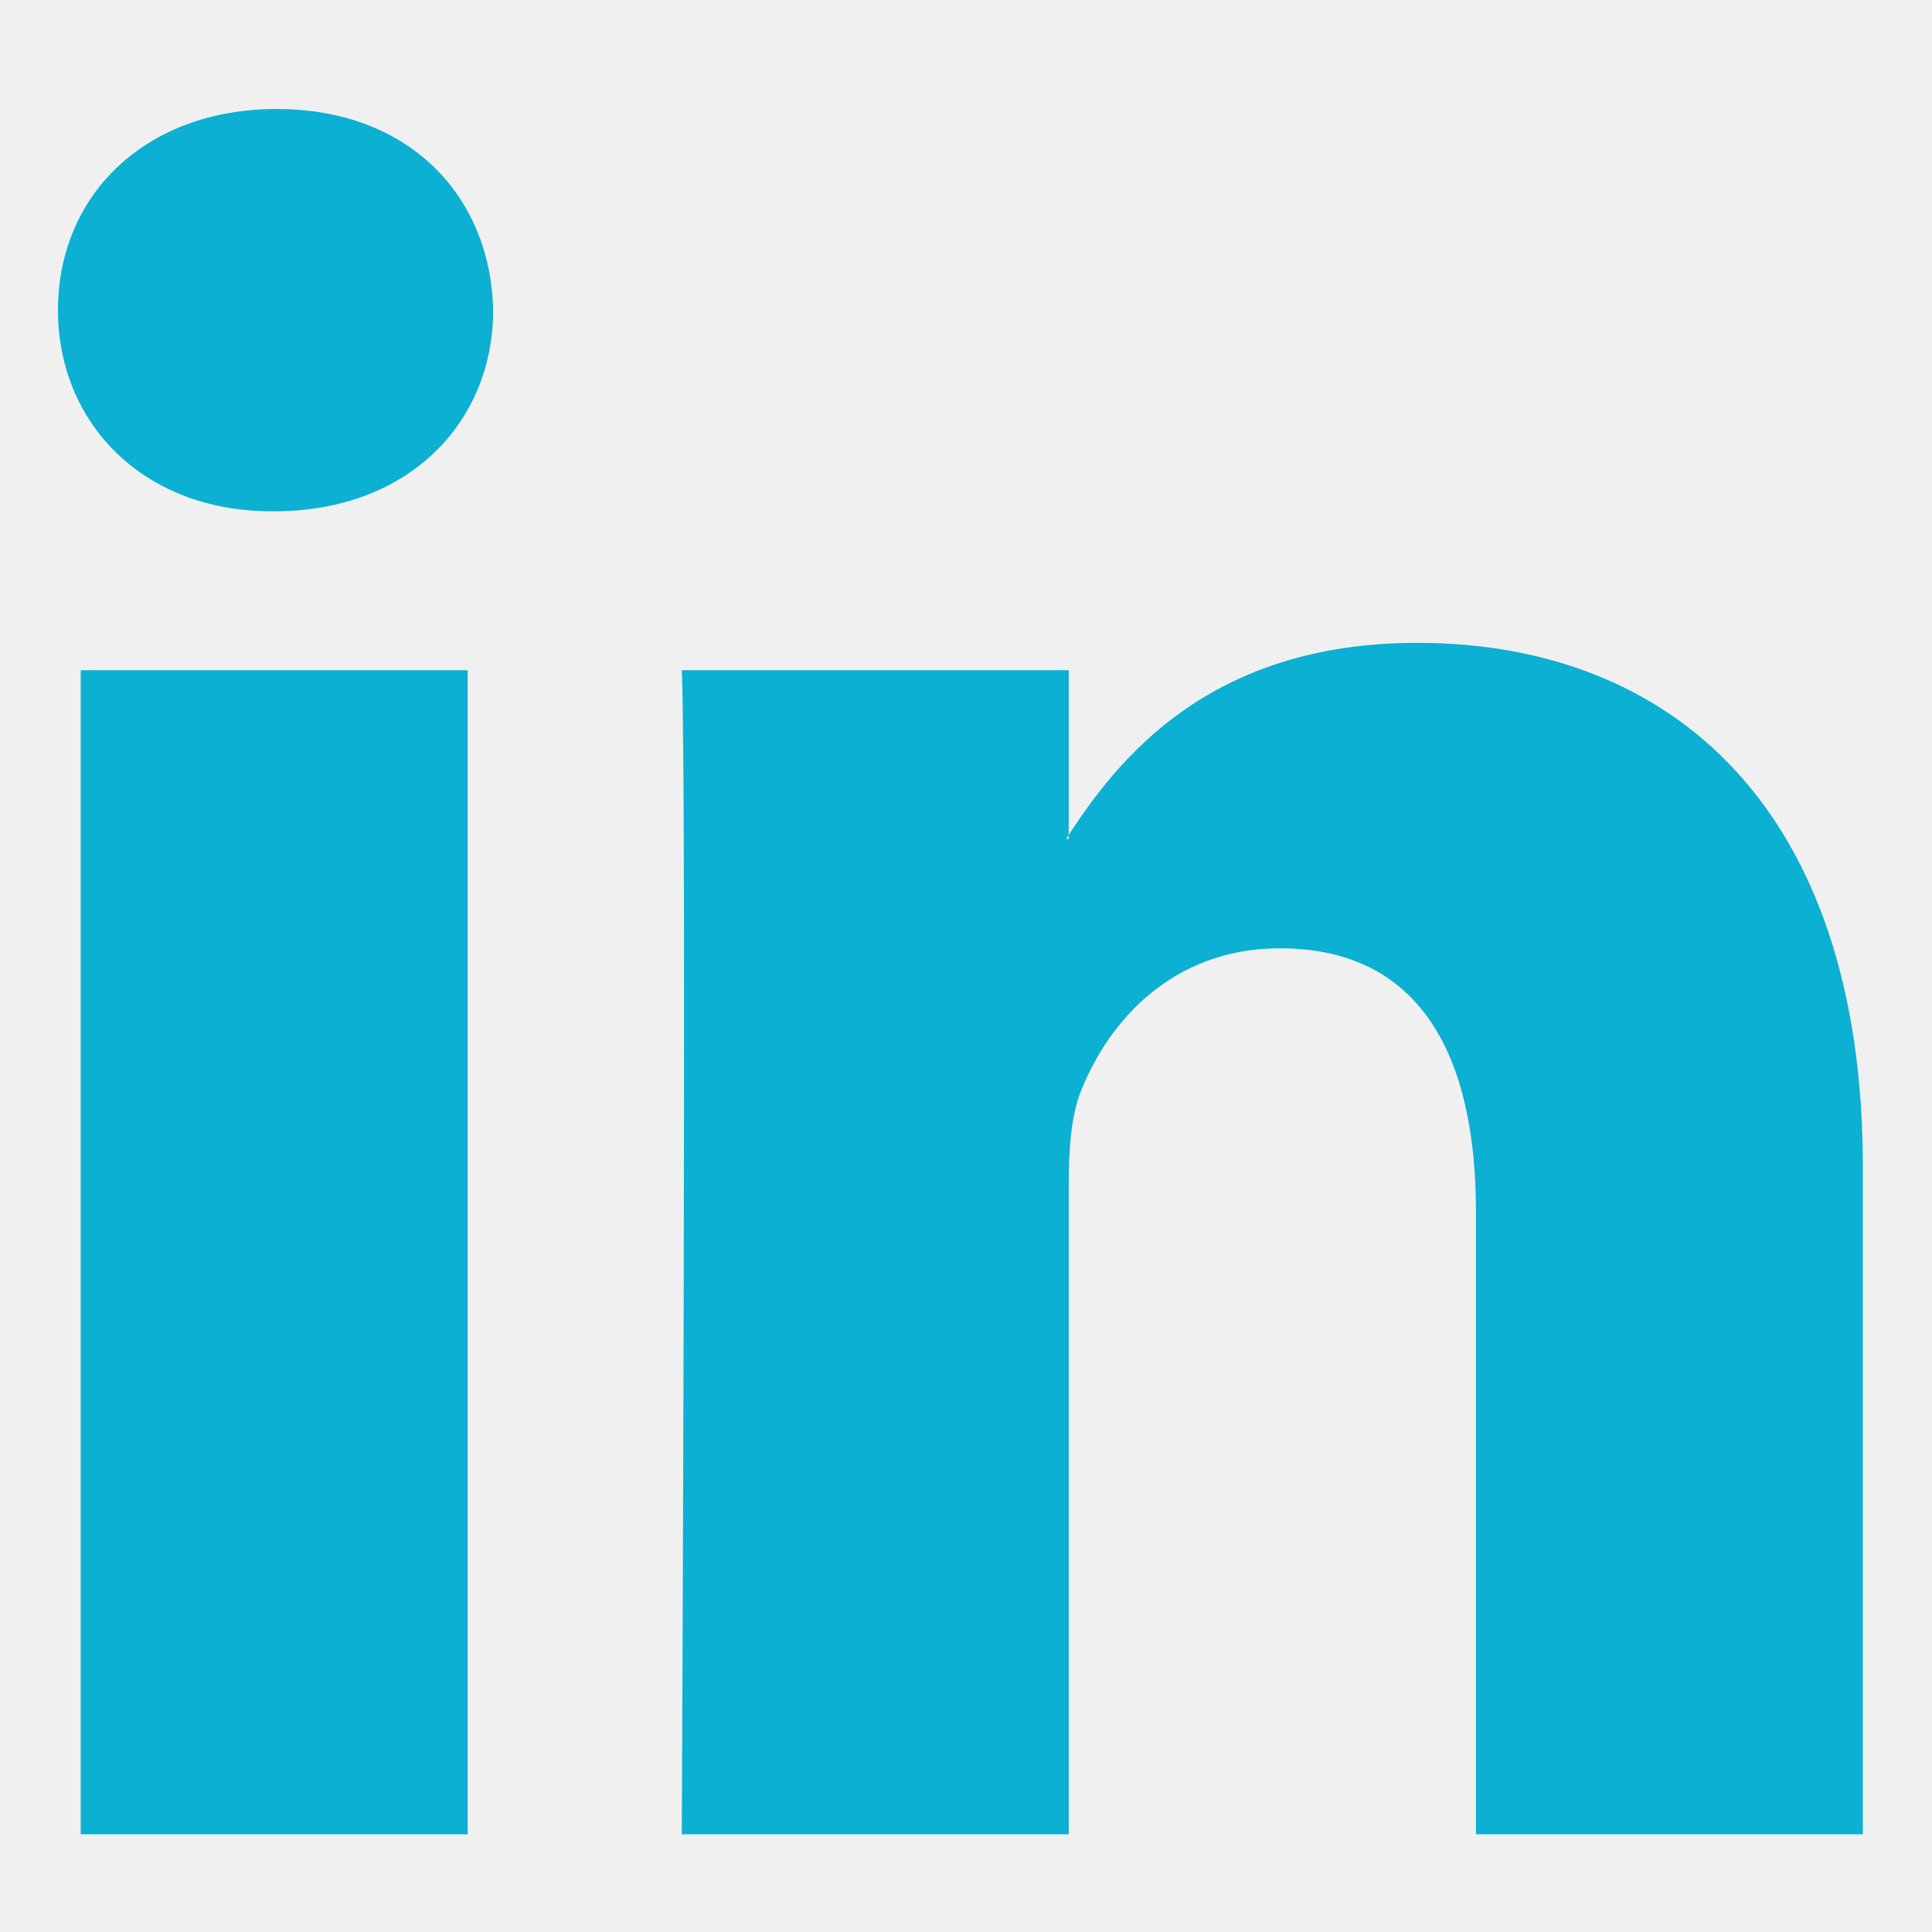
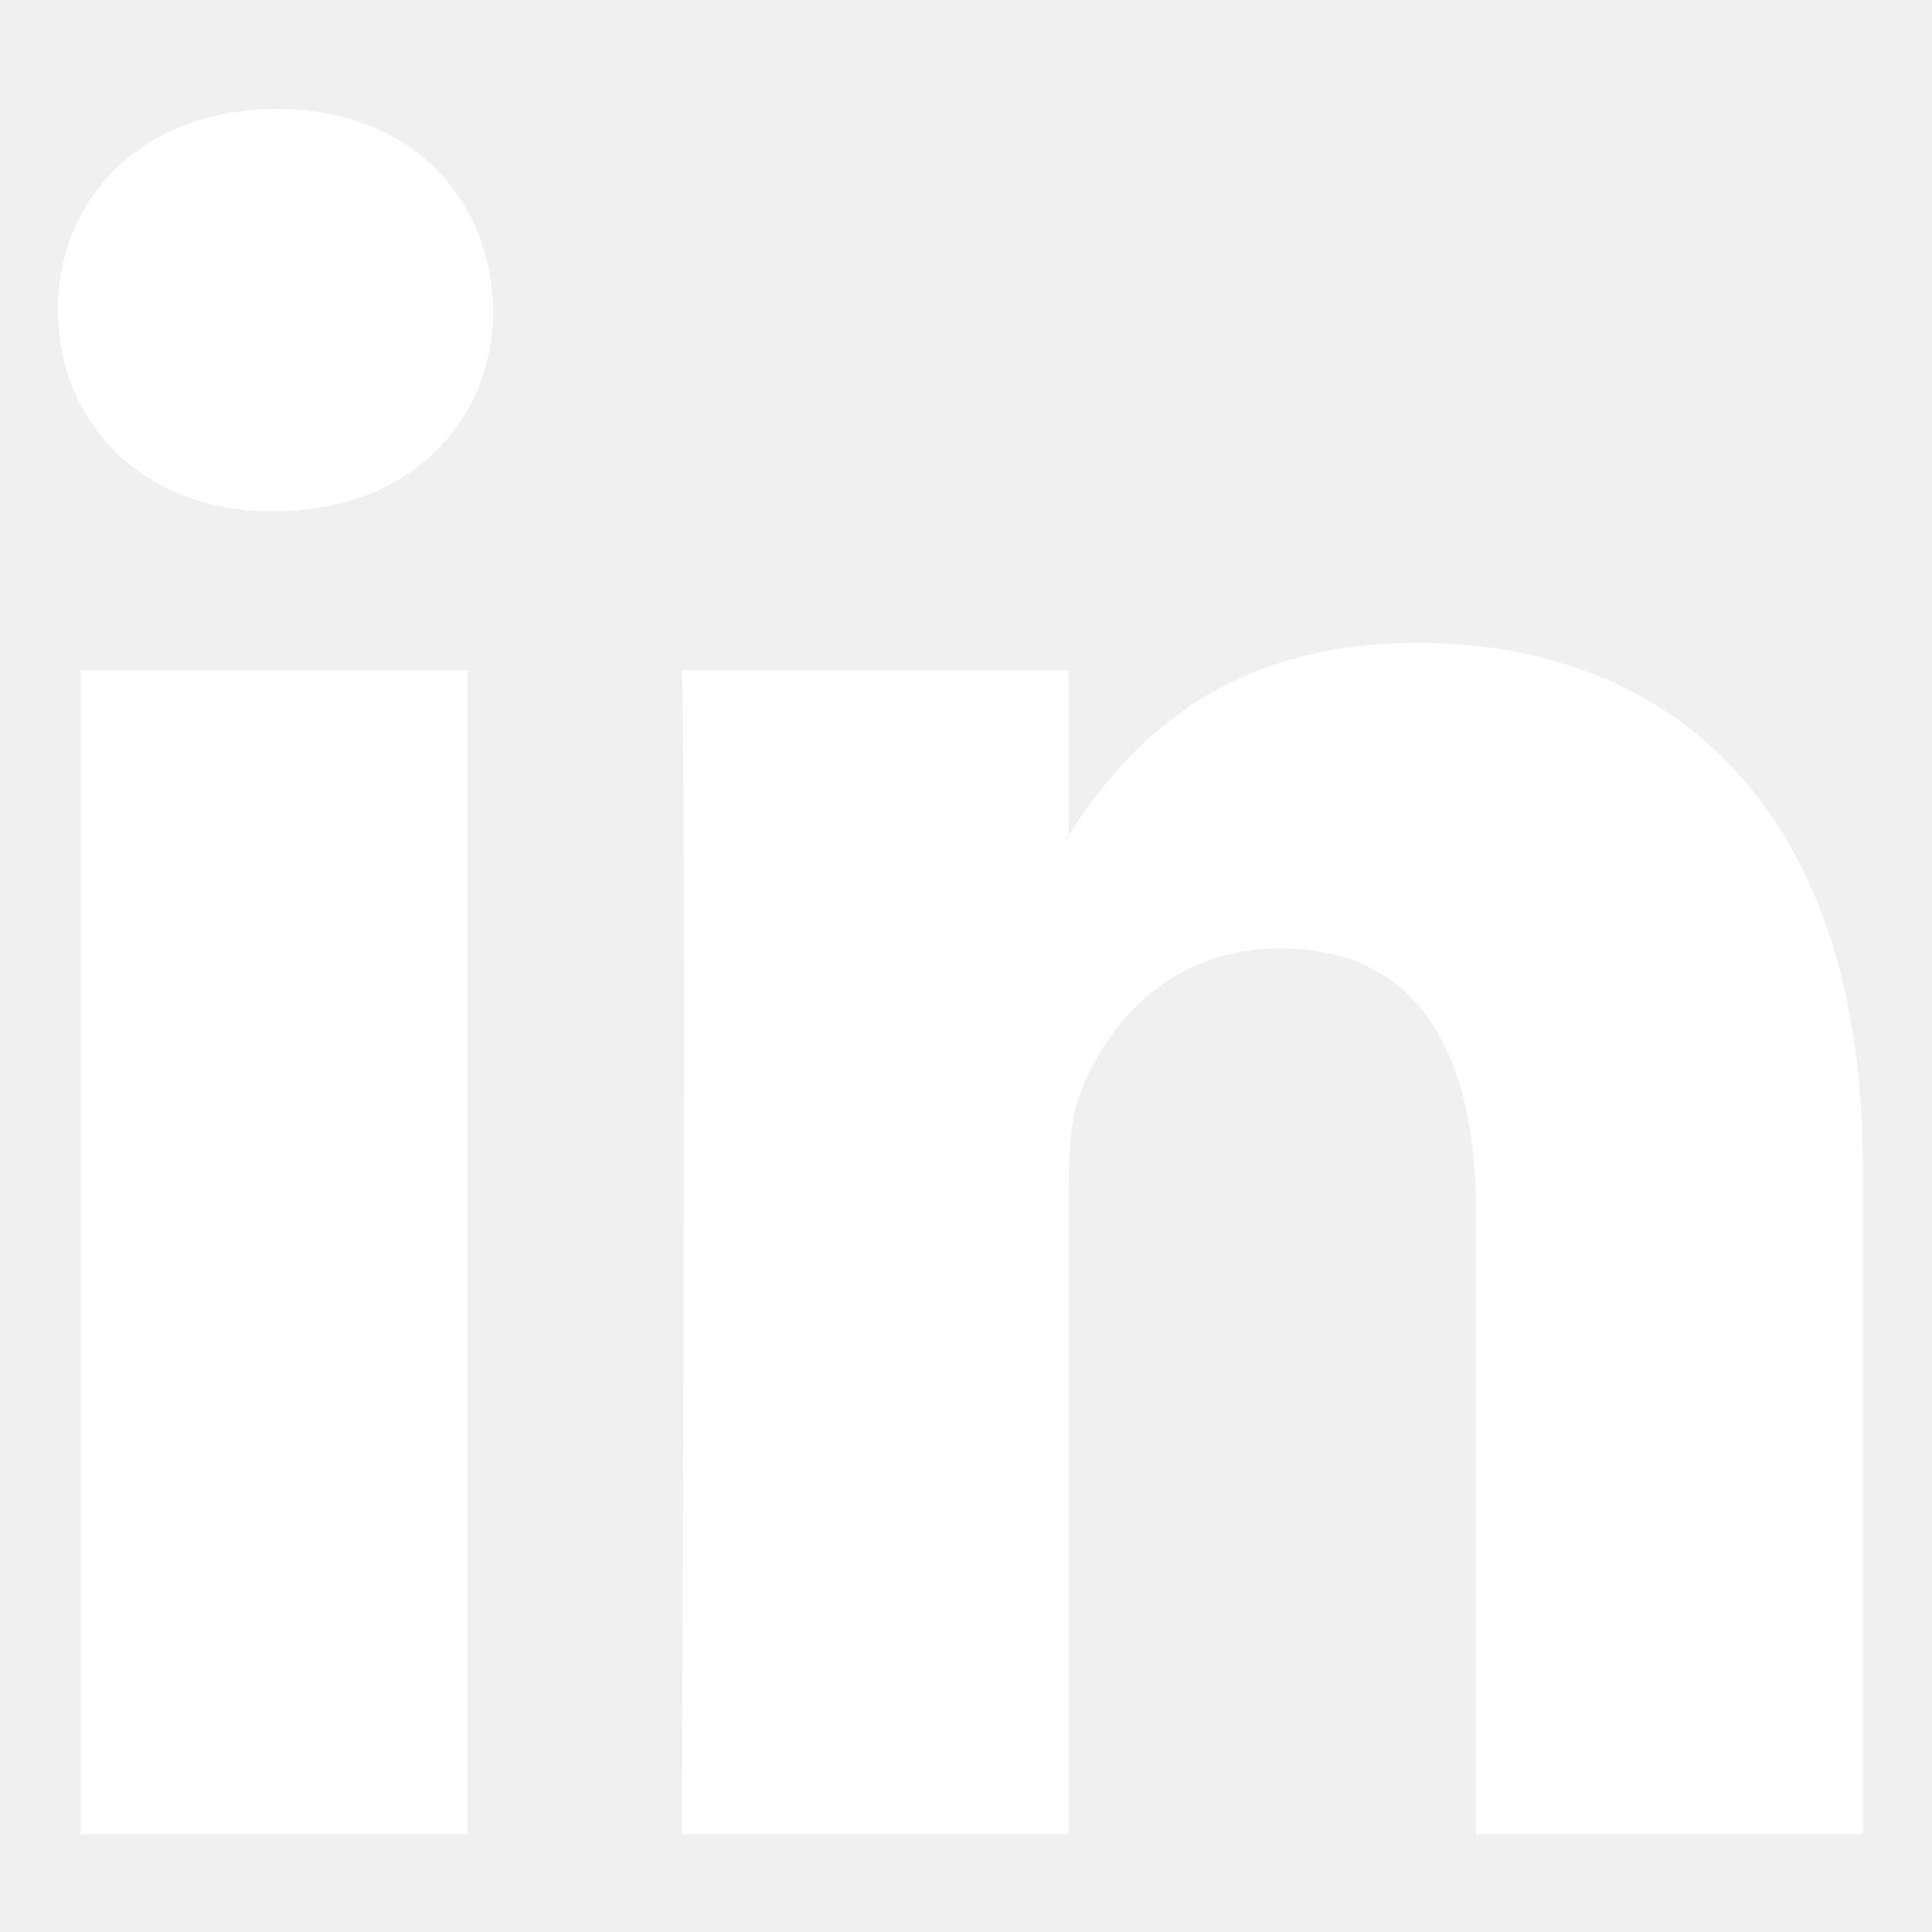
<svg xmlns="http://www.w3.org/2000/svg" width="19" height="19" viewBox="0 0 19 19" fill="none">
  <g clip-path="url(#clip0_5_5622)">
-     <path fill-rule="evenodd" clip-rule="evenodd" d="M4.599 18.039V6.591H0.794V18.039H4.599V18.039ZM2.697 5.028C4.024 5.028 4.85 4.149 4.85 3.05C4.825 1.927 4.024 1.072 2.722 1.072C1.42 1.072 0.57 1.927 0.57 3.05C0.57 4.149 1.395 5.028 2.672 5.028L2.697 5.028ZM6.705 18.039C6.705 18.039 6.755 7.665 6.705 6.591H10.51V8.251H10.485C10.985 7.47 11.886 6.322 13.939 6.322C16.443 6.322 18.32 7.958 18.32 11.475V18.039H14.515V11.915C14.515 10.376 13.965 9.326 12.587 9.326C11.537 9.326 10.91 10.034 10.635 10.718C10.534 10.961 10.51 11.303 10.51 11.646V18.039H6.705Z" fill="#0BB0D2" />
+     <path fill-rule="evenodd" clip-rule="evenodd" d="M4.599 18.039V6.591H0.794V18.039H4.599V18.039ZM2.697 5.028C4.024 5.028 4.85 4.149 4.85 3.05C4.825 1.927 4.024 1.072 2.722 1.072C1.42 1.072 0.57 1.927 0.57 3.05C0.57 4.149 1.395 5.028 2.672 5.028L2.697 5.028ZM6.705 18.039C6.705 18.039 6.755 7.665 6.705 6.591H10.51V8.251H10.485C10.985 7.47 11.886 6.322 13.939 6.322C16.443 6.322 18.32 7.958 18.32 11.475V18.039H14.515V11.915C14.515 10.376 13.965 9.326 12.587 9.326C11.537 9.326 10.91 10.034 10.635 10.718C10.534 10.961 10.51 11.303 10.51 11.646V18.039H6.705Z" fill="#FFFFFF" />
  </g>
  <defs>
    <clipPath id="clip0_5_5622">
      <rect width="17.785" height="17.785" fill="white" transform="translate(0.552177 0.66288)" />
    </clipPath>
  </defs>
</svg>
